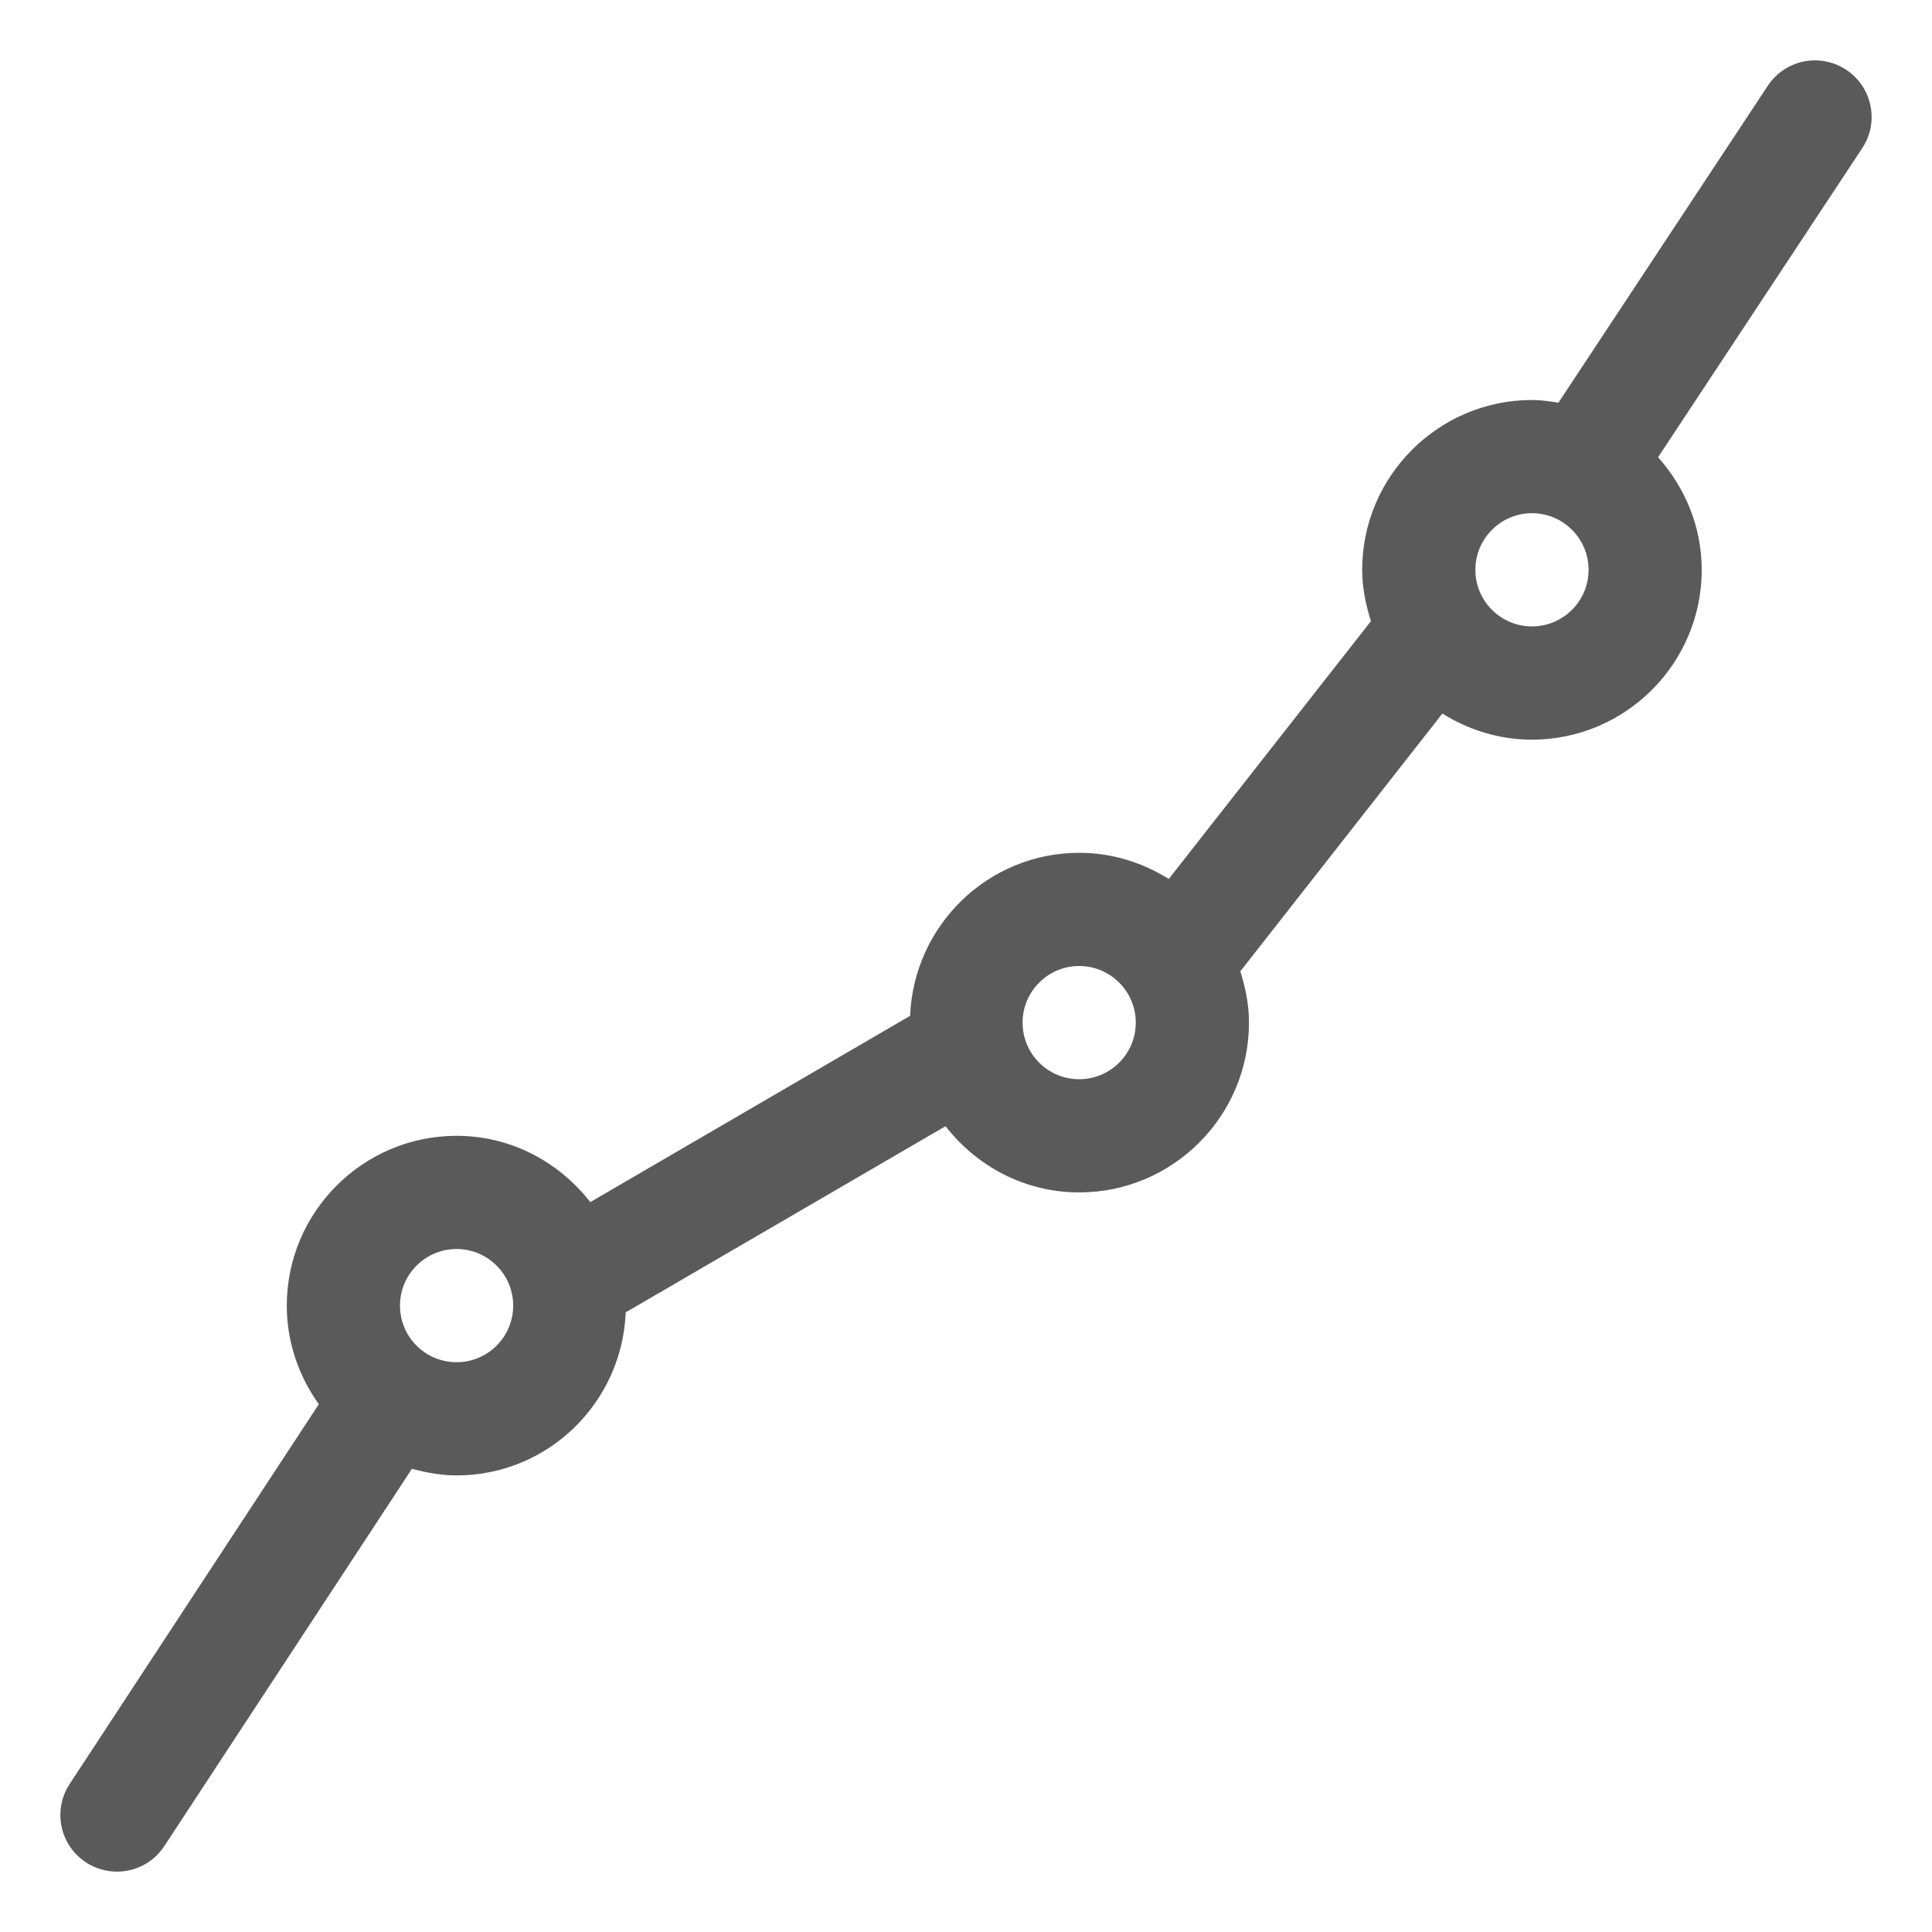
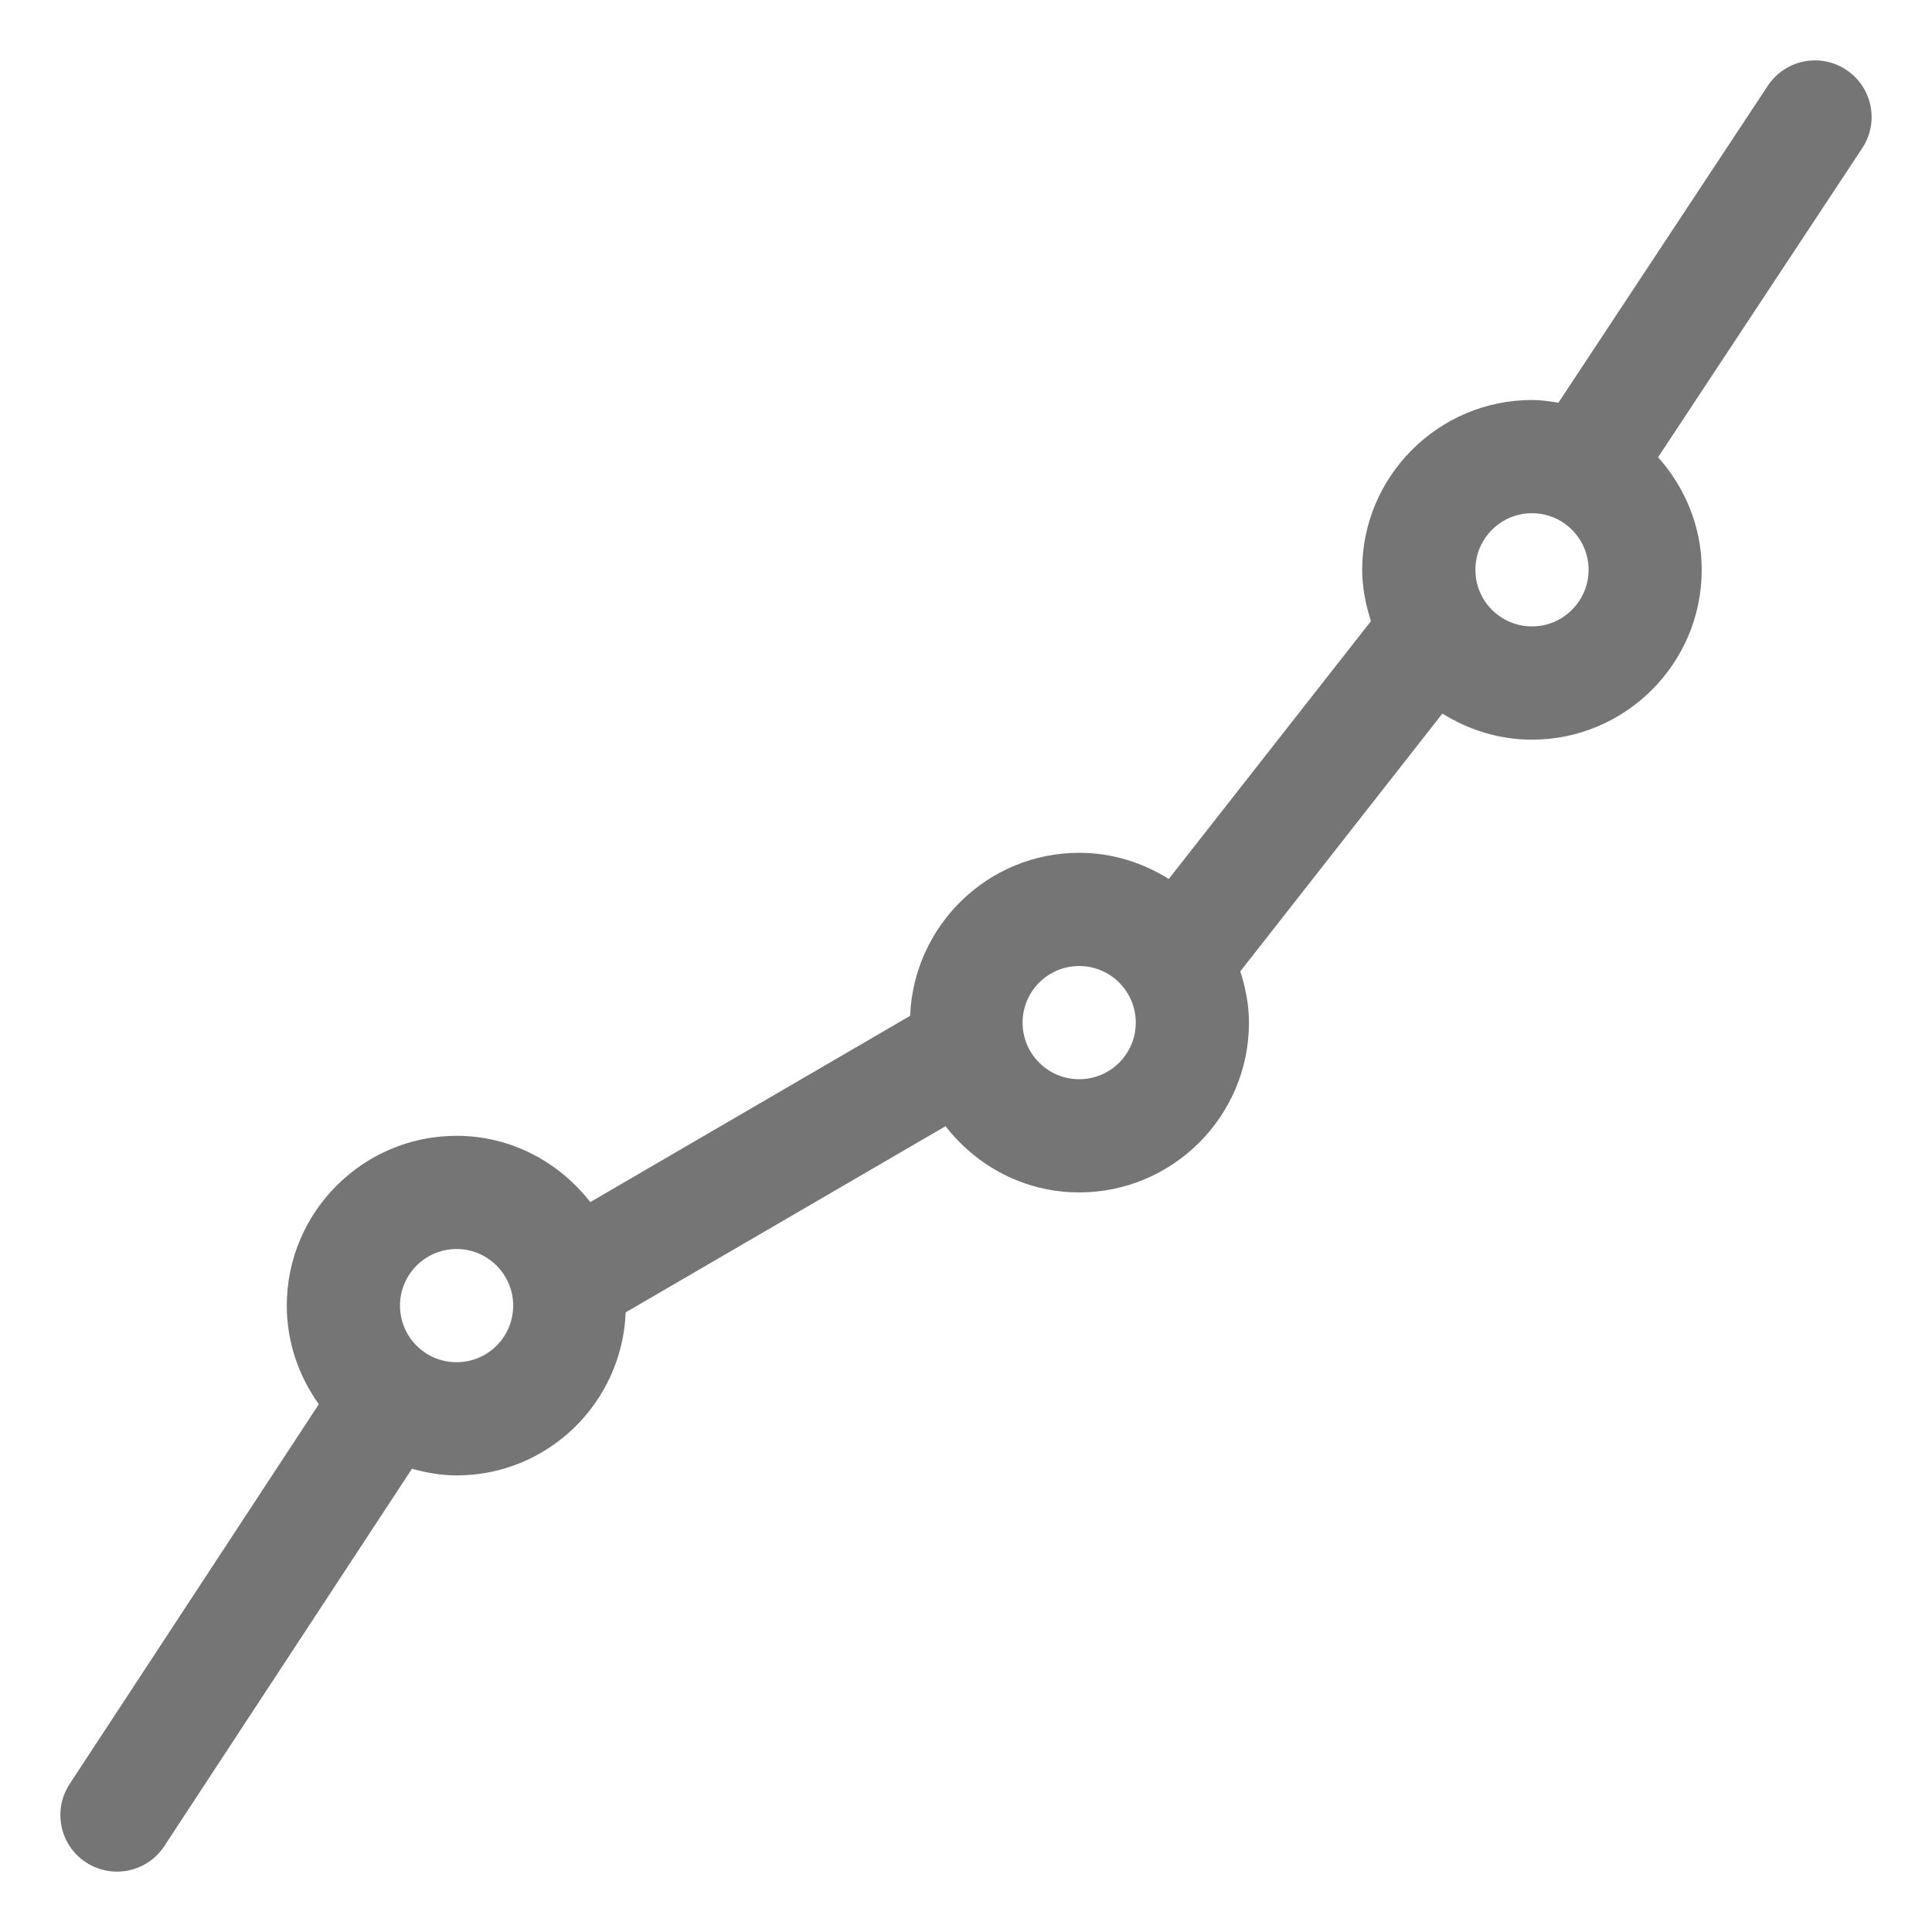
<svg xmlns="http://www.w3.org/2000/svg" version="1.1" id="Capa_1" x="0px" y="0px" width="512px" height="512px" viewBox="0 0 32.001 32.002" style="enable-background:new 0 0 32.001 32.002;" xml:space="preserve">
  <defs id="defs42" />
  <g id="Statics" transform="matrix(0.9375267,0,0,0.9375483,0.9997922,0.999455)" style="stroke-width:1.067">
    <g id="g4" style="stroke-width:1.067">
-       <path style="fill:#5A5A5A;stroke-width:1.067" id="path2" d="M 31.834,1.553 C 32.14,1.092 32.013,0.473 31.552,0.167 31.09,-0.138 30.472,-0.012 30.166,0.45 L 26.467,6.049 C 26.313,6.024 26.16,6.001 26,6.001 c -1.652,0 -3,1.347 -3,3 0,0.318 0.063,0.619 0.155,0.907 l -3.572,4.555 c -0.461,-0.288 -1,-0.462 -1.582,-0.462 -1.613,0 -2.924,1.283 -2.988,2.88 L 9.362,20.172 C 8.812,19.466 7.963,19.001 7,19.001 c -1.654,0 -3,1.347 -3,3 0,0.65 0.214,1.25 0.566,1.742 l -4.402,6.709 c -0.303,0.463 -0.175,1.082 0.287,1.385 0.169,0.111 0.36,0.164 0.548,0.164 0.326,0 0.646,-0.158 0.837,-0.451 l 4.375,-6.666 c 0.253,0.068 0.516,0.117 0.789,0.117 1.613,0 2.924,-1.281 2.988,-2.881 l 5.651,-3.289 c 0.549,0.707 1.398,1.17 2.361,1.17 1.654,0 3,-1.346 3,-3 0,-0.317 -0.062,-0.619 -0.153,-0.906 l 3.57,-4.554 c 0.461,0.287 1,0.461 1.582,0.461 1.653,0 3,-1.346 3,-3 0,-0.767 -0.298,-1.459 -0.771,-1.99 z M 7,23.001 c -0.552,0 -1,-0.447 -1,-1 0,-0.551 0.448,-1 1,-1 0.552,0 1,0.449 1,1 0,0.553 -0.448,1 -1,1 z m 11,-5 c -0.552,0 -1,-0.447 -1,-1 0,-0.551 0.448,-1 1,-1 0.552,0 1,0.449 1,1 0,0.553 -0.448,1 -1,1 z m 8,-8 c -0.552,0 -1,-0.448 -1,-1 0,-0.551 0.448,-1 1,-1 0.552,0 1,0.449 1,1 0,0.552 -0.449,1 -1,1 z" />
+       <path style="fill:#757575;stroke-width:1.067" id="path2" d="M 31.834,1.553 C 32.14,1.092 32.013,0.473 31.552,0.167 31.09,-0.138 30.472,-0.012 30.166,0.45 L 26.467,6.049 C 26.313,6.024 26.16,6.001 26,6.001 c -1.652,0 -3,1.347 -3,3 0,0.318 0.063,0.619 0.155,0.907 l -3.572,4.555 c -0.461,-0.288 -1,-0.462 -1.582,-0.462 -1.613,0 -2.924,1.283 -2.988,2.88 L 9.362,20.172 C 8.812,19.466 7.963,19.001 7,19.001 c -1.654,0 -3,1.347 -3,3 0,0.65 0.214,1.25 0.566,1.742 l -4.402,6.709 c -0.303,0.463 -0.175,1.082 0.287,1.385 0.169,0.111 0.36,0.164 0.548,0.164 0.326,0 0.646,-0.158 0.837,-0.451 l 4.375,-6.666 c 0.253,0.068 0.516,0.117 0.789,0.117 1.613,0 2.924,-1.281 2.988,-2.881 l 5.651,-3.289 c 0.549,0.707 1.398,1.17 2.361,1.17 1.654,0 3,-1.346 3,-3 0,-0.317 -0.062,-0.619 -0.153,-0.906 l 3.57,-4.554 c 0.461,0.287 1,0.461 1.582,0.461 1.653,0 3,-1.346 3,-3 0,-0.767 -0.298,-1.459 -0.771,-1.99 z M 7,23.001 c -0.552,0 -1,-0.447 -1,-1 0,-0.551 0.448,-1 1,-1 0.552,0 1,0.449 1,1 0,0.553 -0.448,1 -1,1 z m 11,-5 c -0.552,0 -1,-0.447 -1,-1 0,-0.551 0.448,-1 1,-1 0.552,0 1,0.449 1,1 0,0.553 -0.448,1 -1,1 z m 8,-8 c -0.552,0 -1,-0.448 -1,-1 0,-0.551 0.448,-1 1,-1 0.552,0 1,0.449 1,1 0,0.552 -0.449,1 -1,1 z" />
    </g>
  </g>
  <g id="g9" />
  <g id="g11" />
  <g id="g13" />
  <g id="g15" />
  <g id="g17" />
  <g id="g19" />
  <g id="g21" />
  <g id="g23" />
  <g id="g25" />
  <g id="g27" />
  <g id="g29" />
  <g id="g31" />
  <g id="g33" />
  <g id="g35" />
  <g id="g37" />
</svg>
